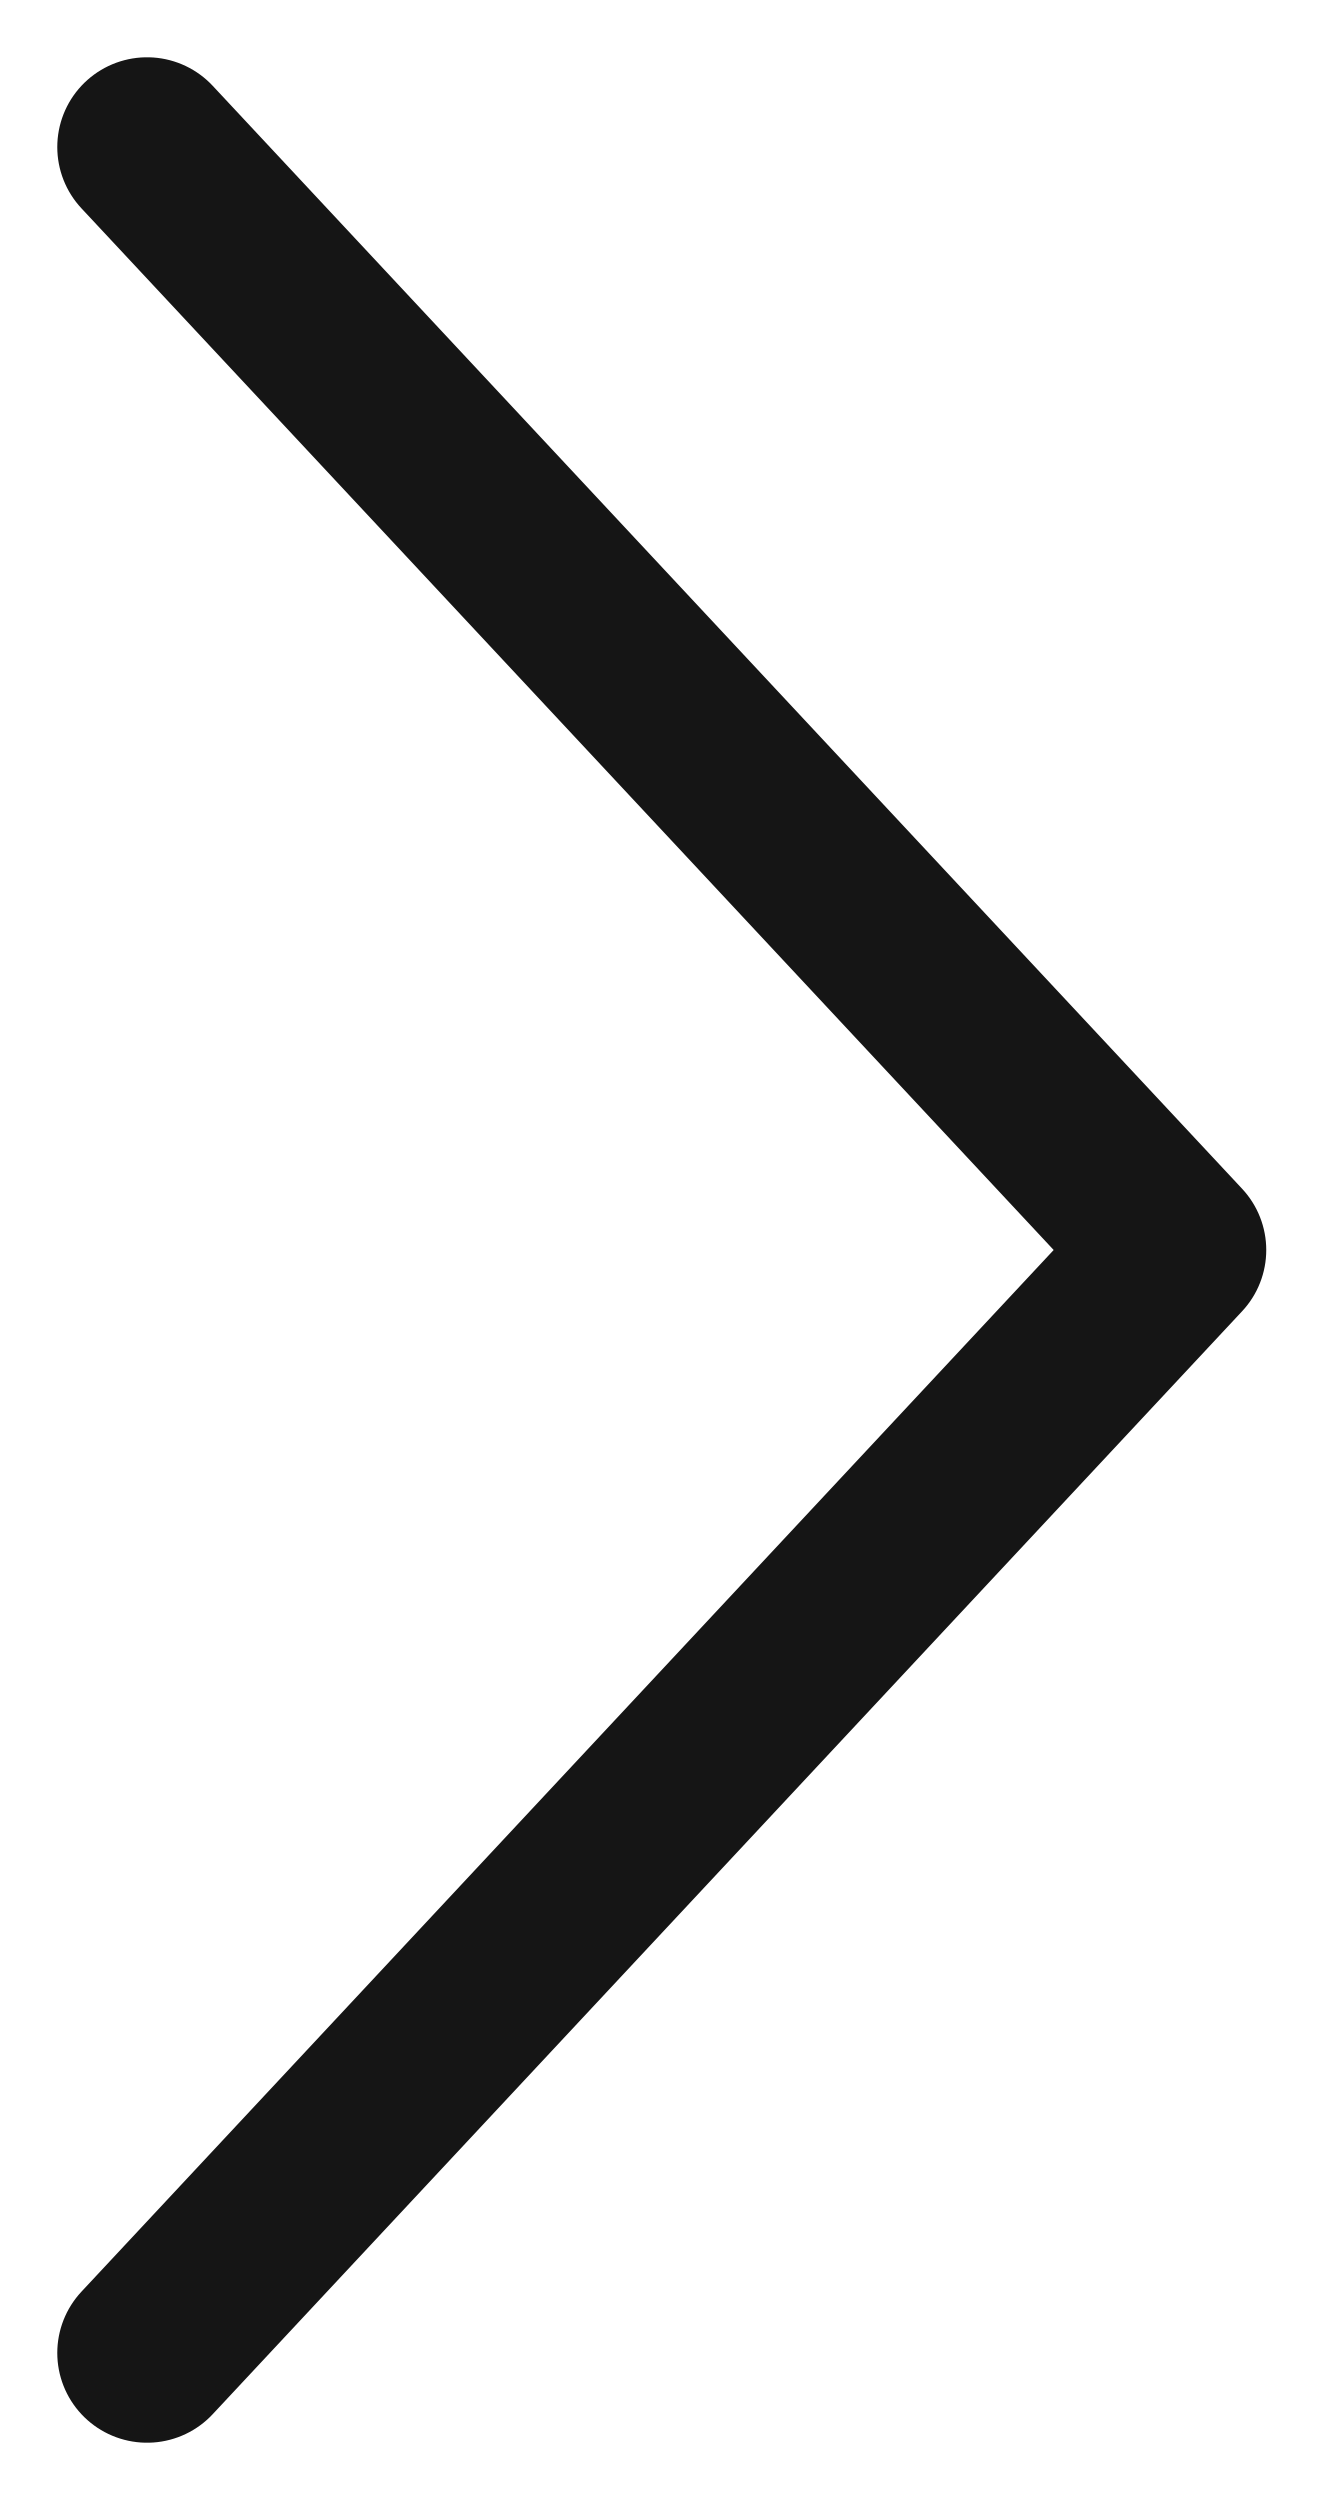
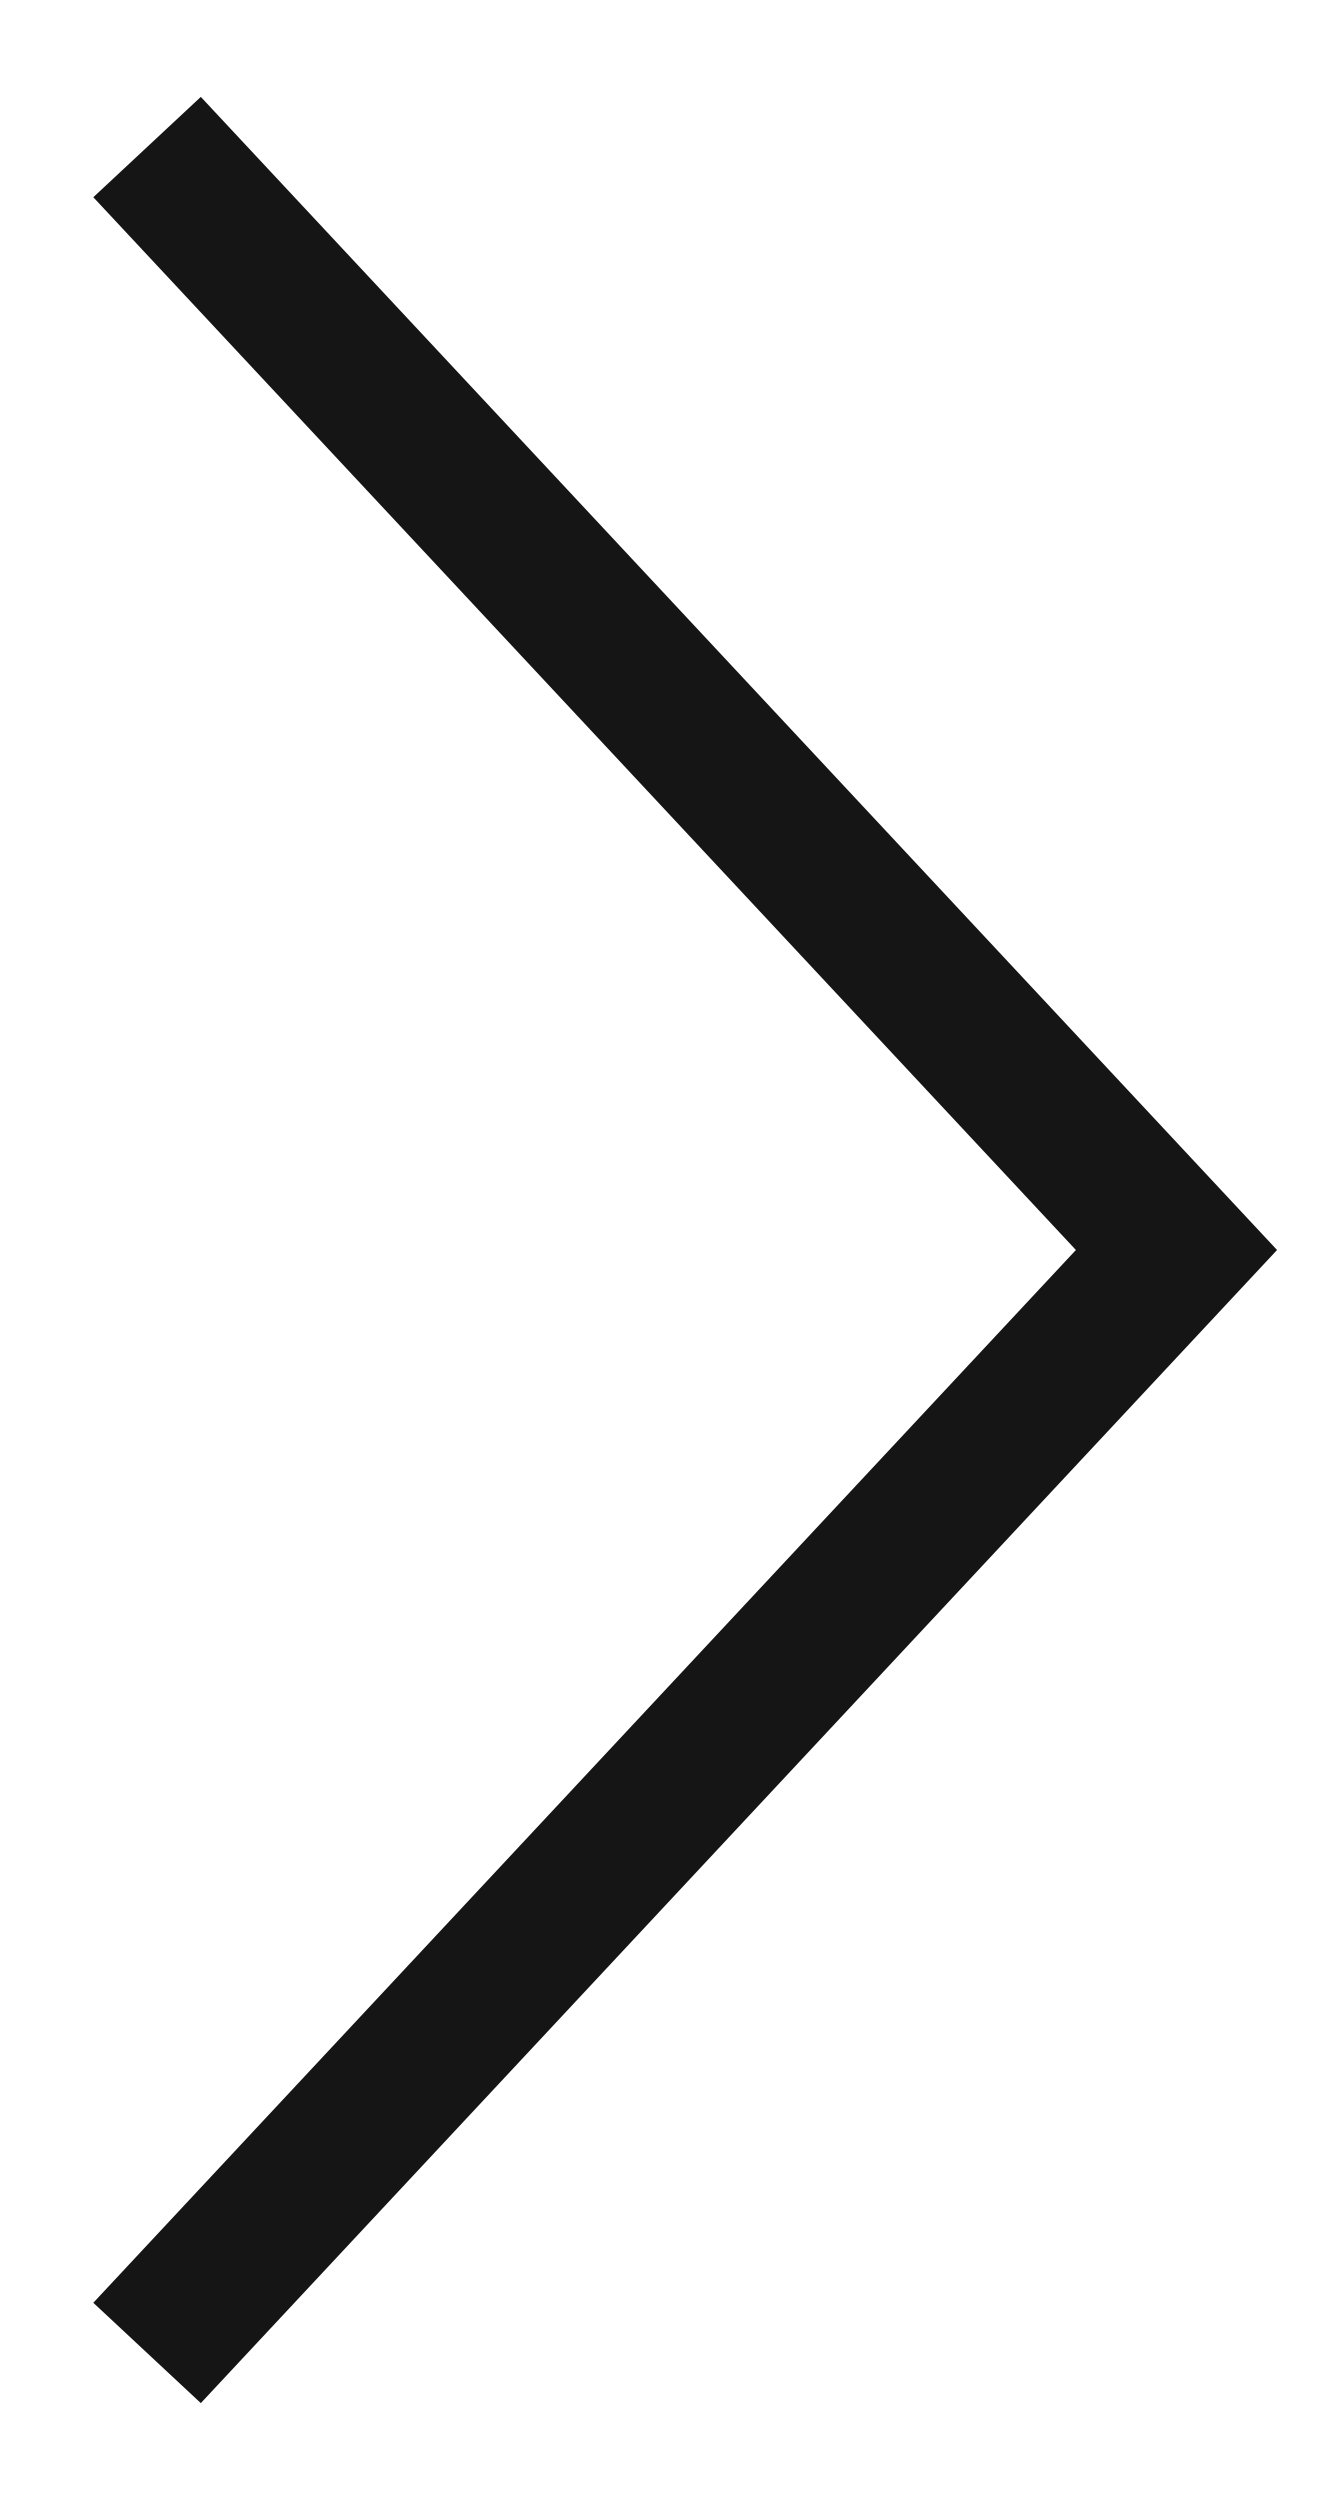
<svg xmlns="http://www.w3.org/2000/svg" width="9" height="17" viewBox="0 0 9 17" fill="none">
-   <path d="M1 16L8 8.5L1 1" stroke="#151515" stroke-width="1.221" stroke-linecap="round" stroke-linejoin="round" />
+   <path d="M1 16L8 8.5L1 1" stroke="#151515" strokeWidth="1.221" strokeLinecap="round" strokeLinejoin="round" />
</svg>
